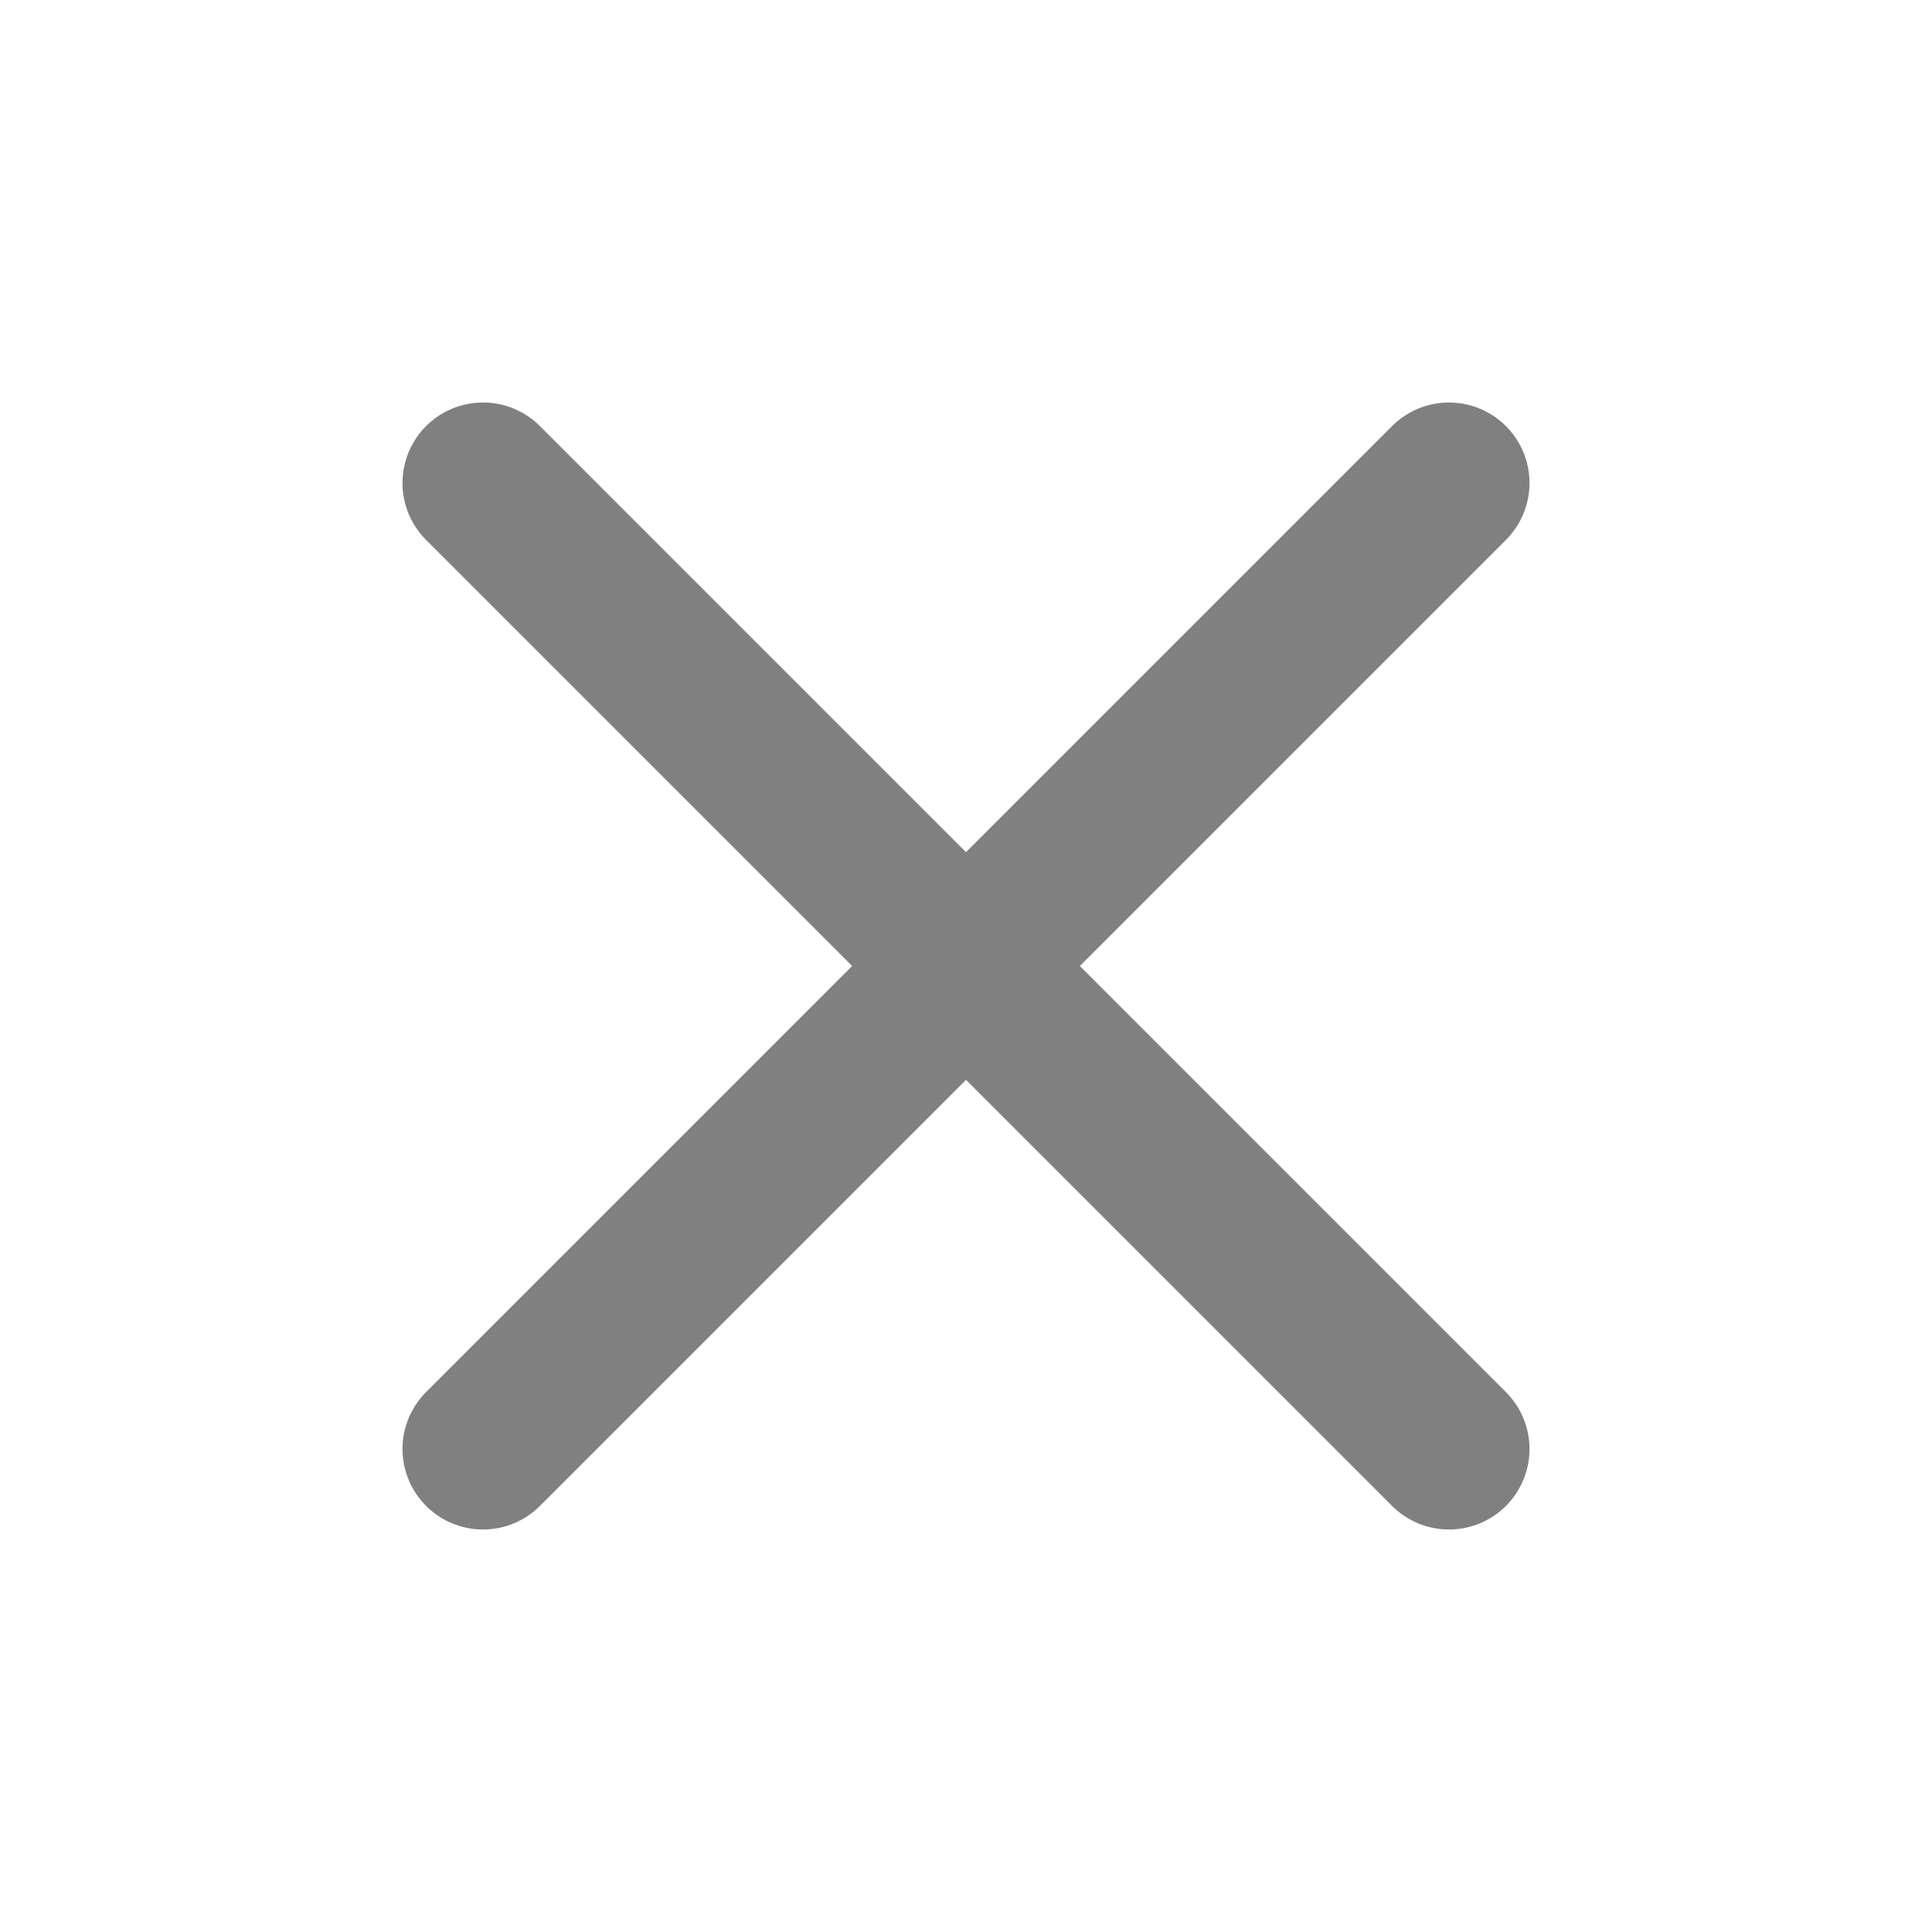
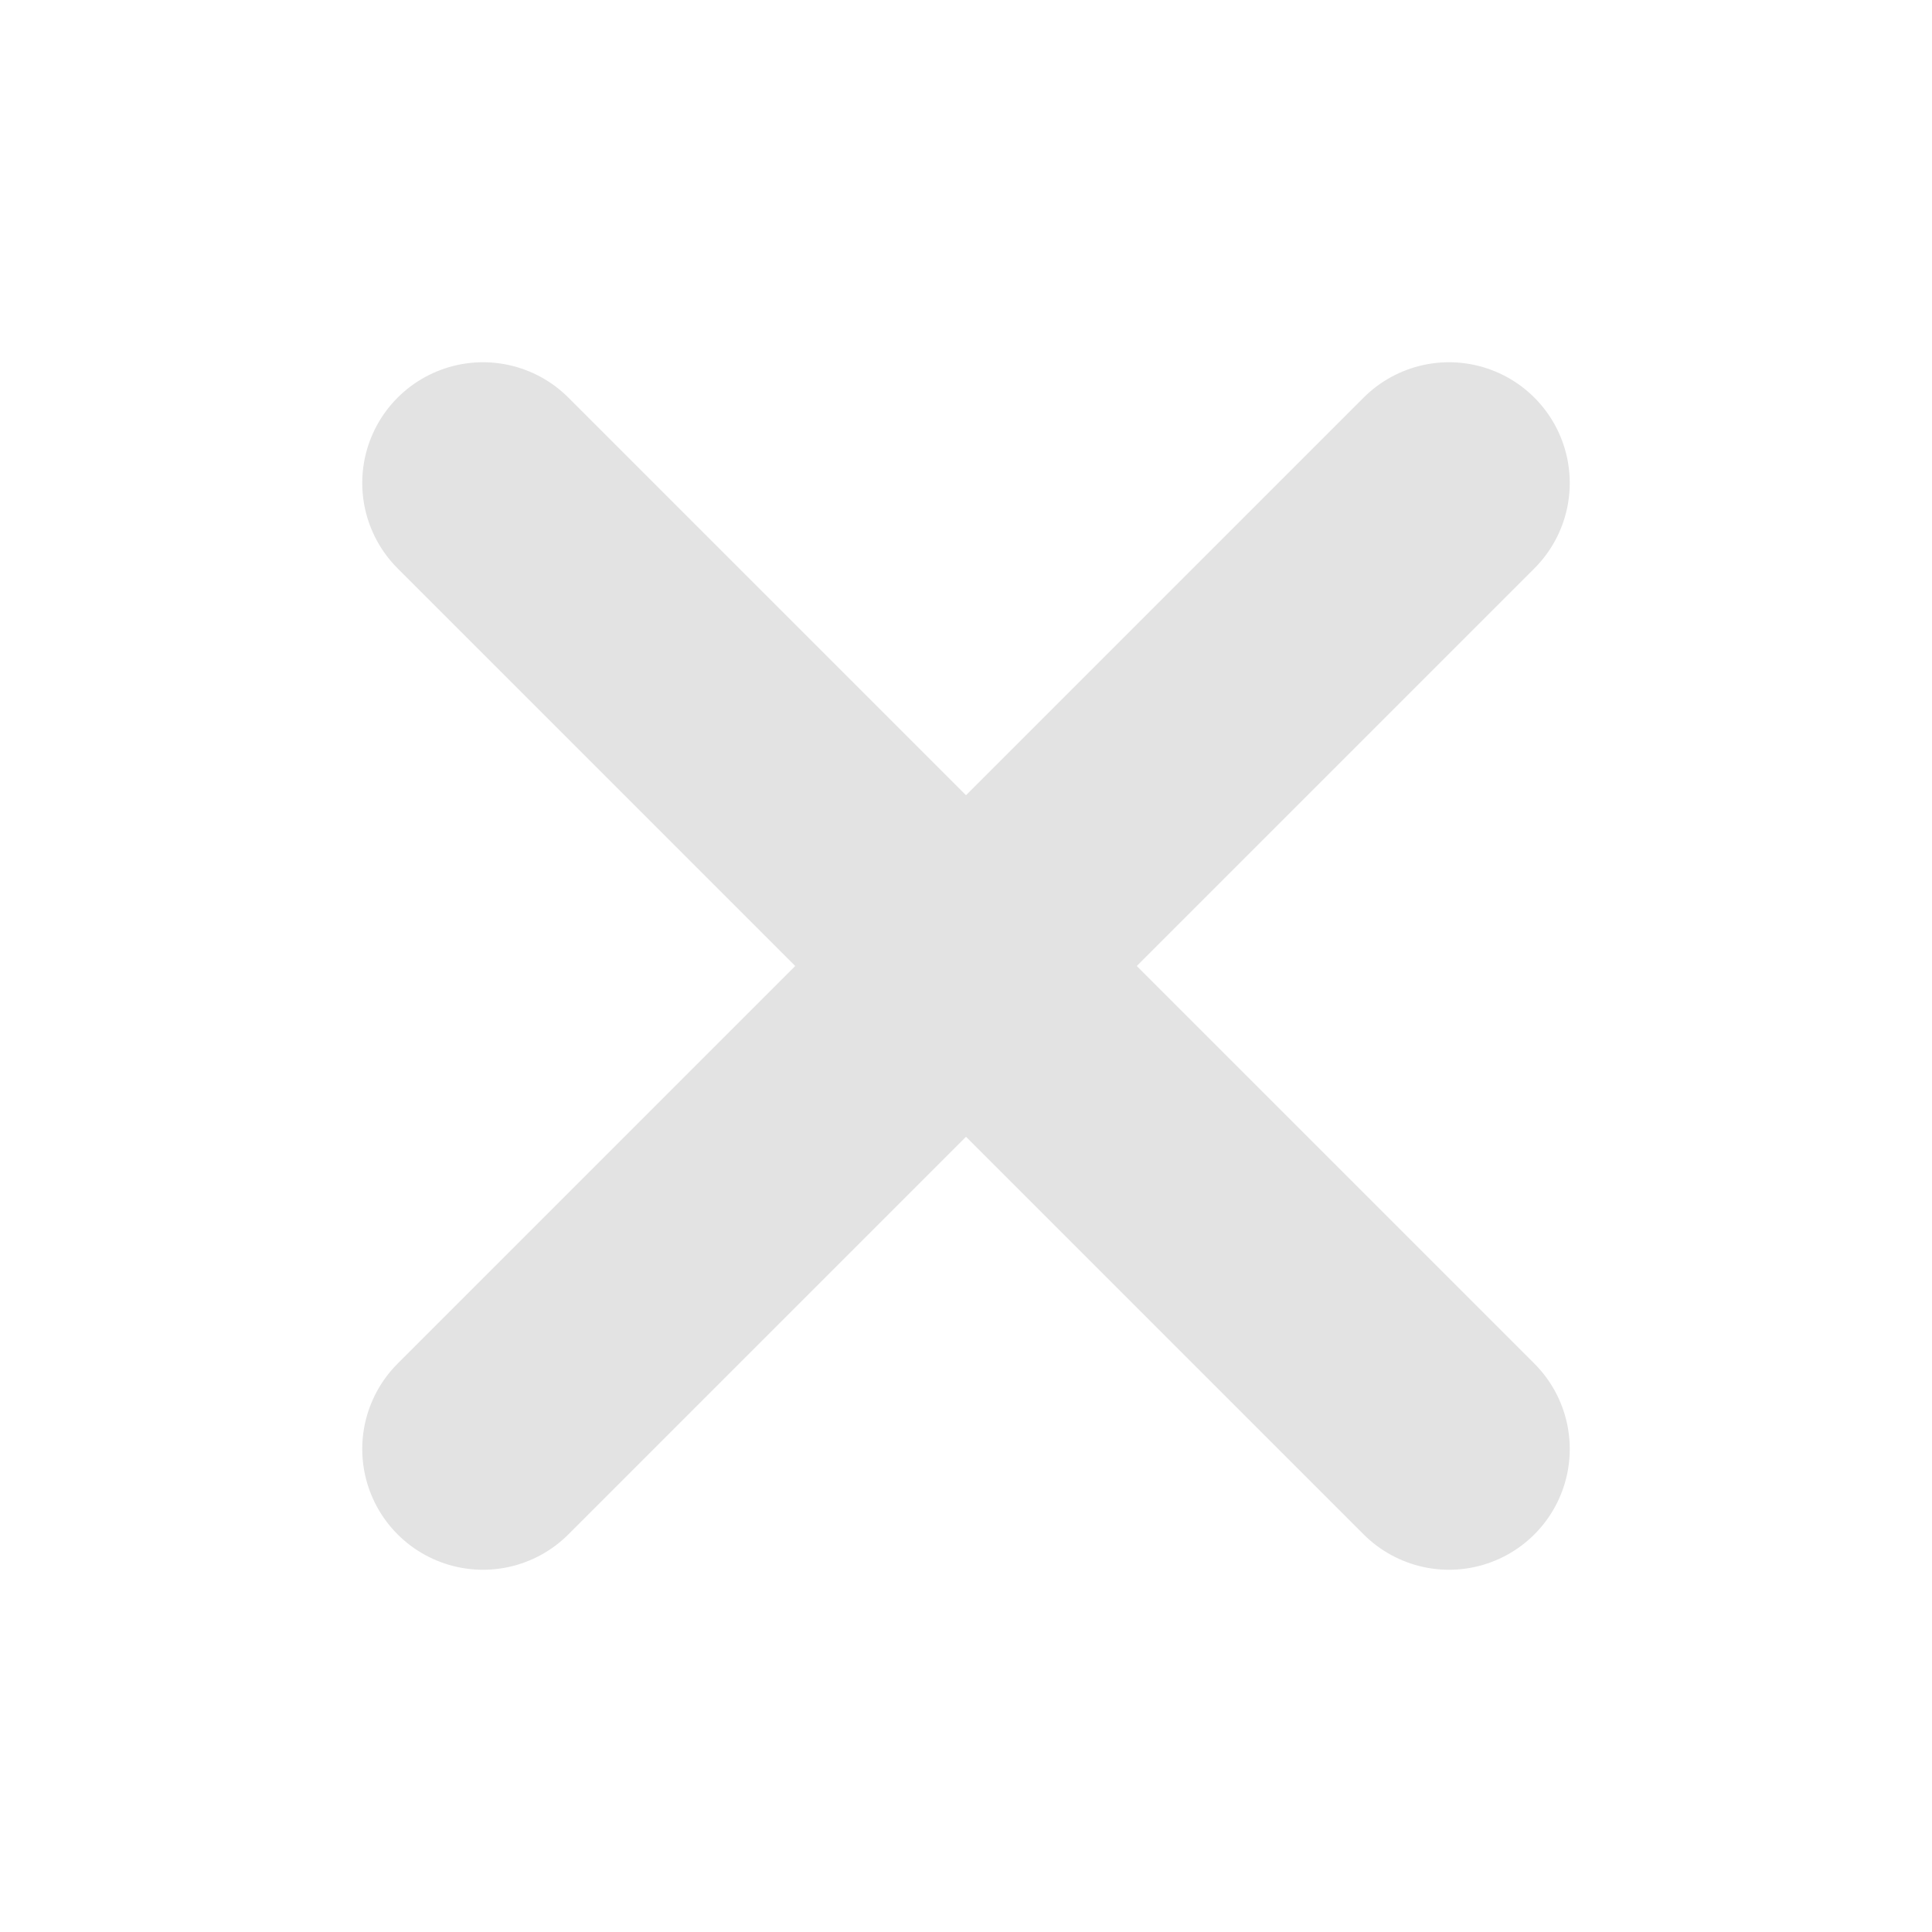
- <svg xmlns="http://www.w3.org/2000/svg" color="grey" width="24" height="24" viewBox="0 0 24 24" fill="none" stroke="currentColor" stroke-width="2" stroke-linecap="round" stroke-linejoin="round" class="feather feather-x">
+ <svg xmlns="http://www.w3.org/2000/svg" color="#E3E3E3" width="24" height="24" viewBox="0 0 24 24" fill="none" stroke="currentColor" stroke-width="3 " stroke-linecap="round" stroke-linejoin="round" class="feather feather-x">
  <line x1="18" y1="6" x2="6" y2="18" />
  <line x1="6" y1="6" x2="18" y2="18" />
</svg>
